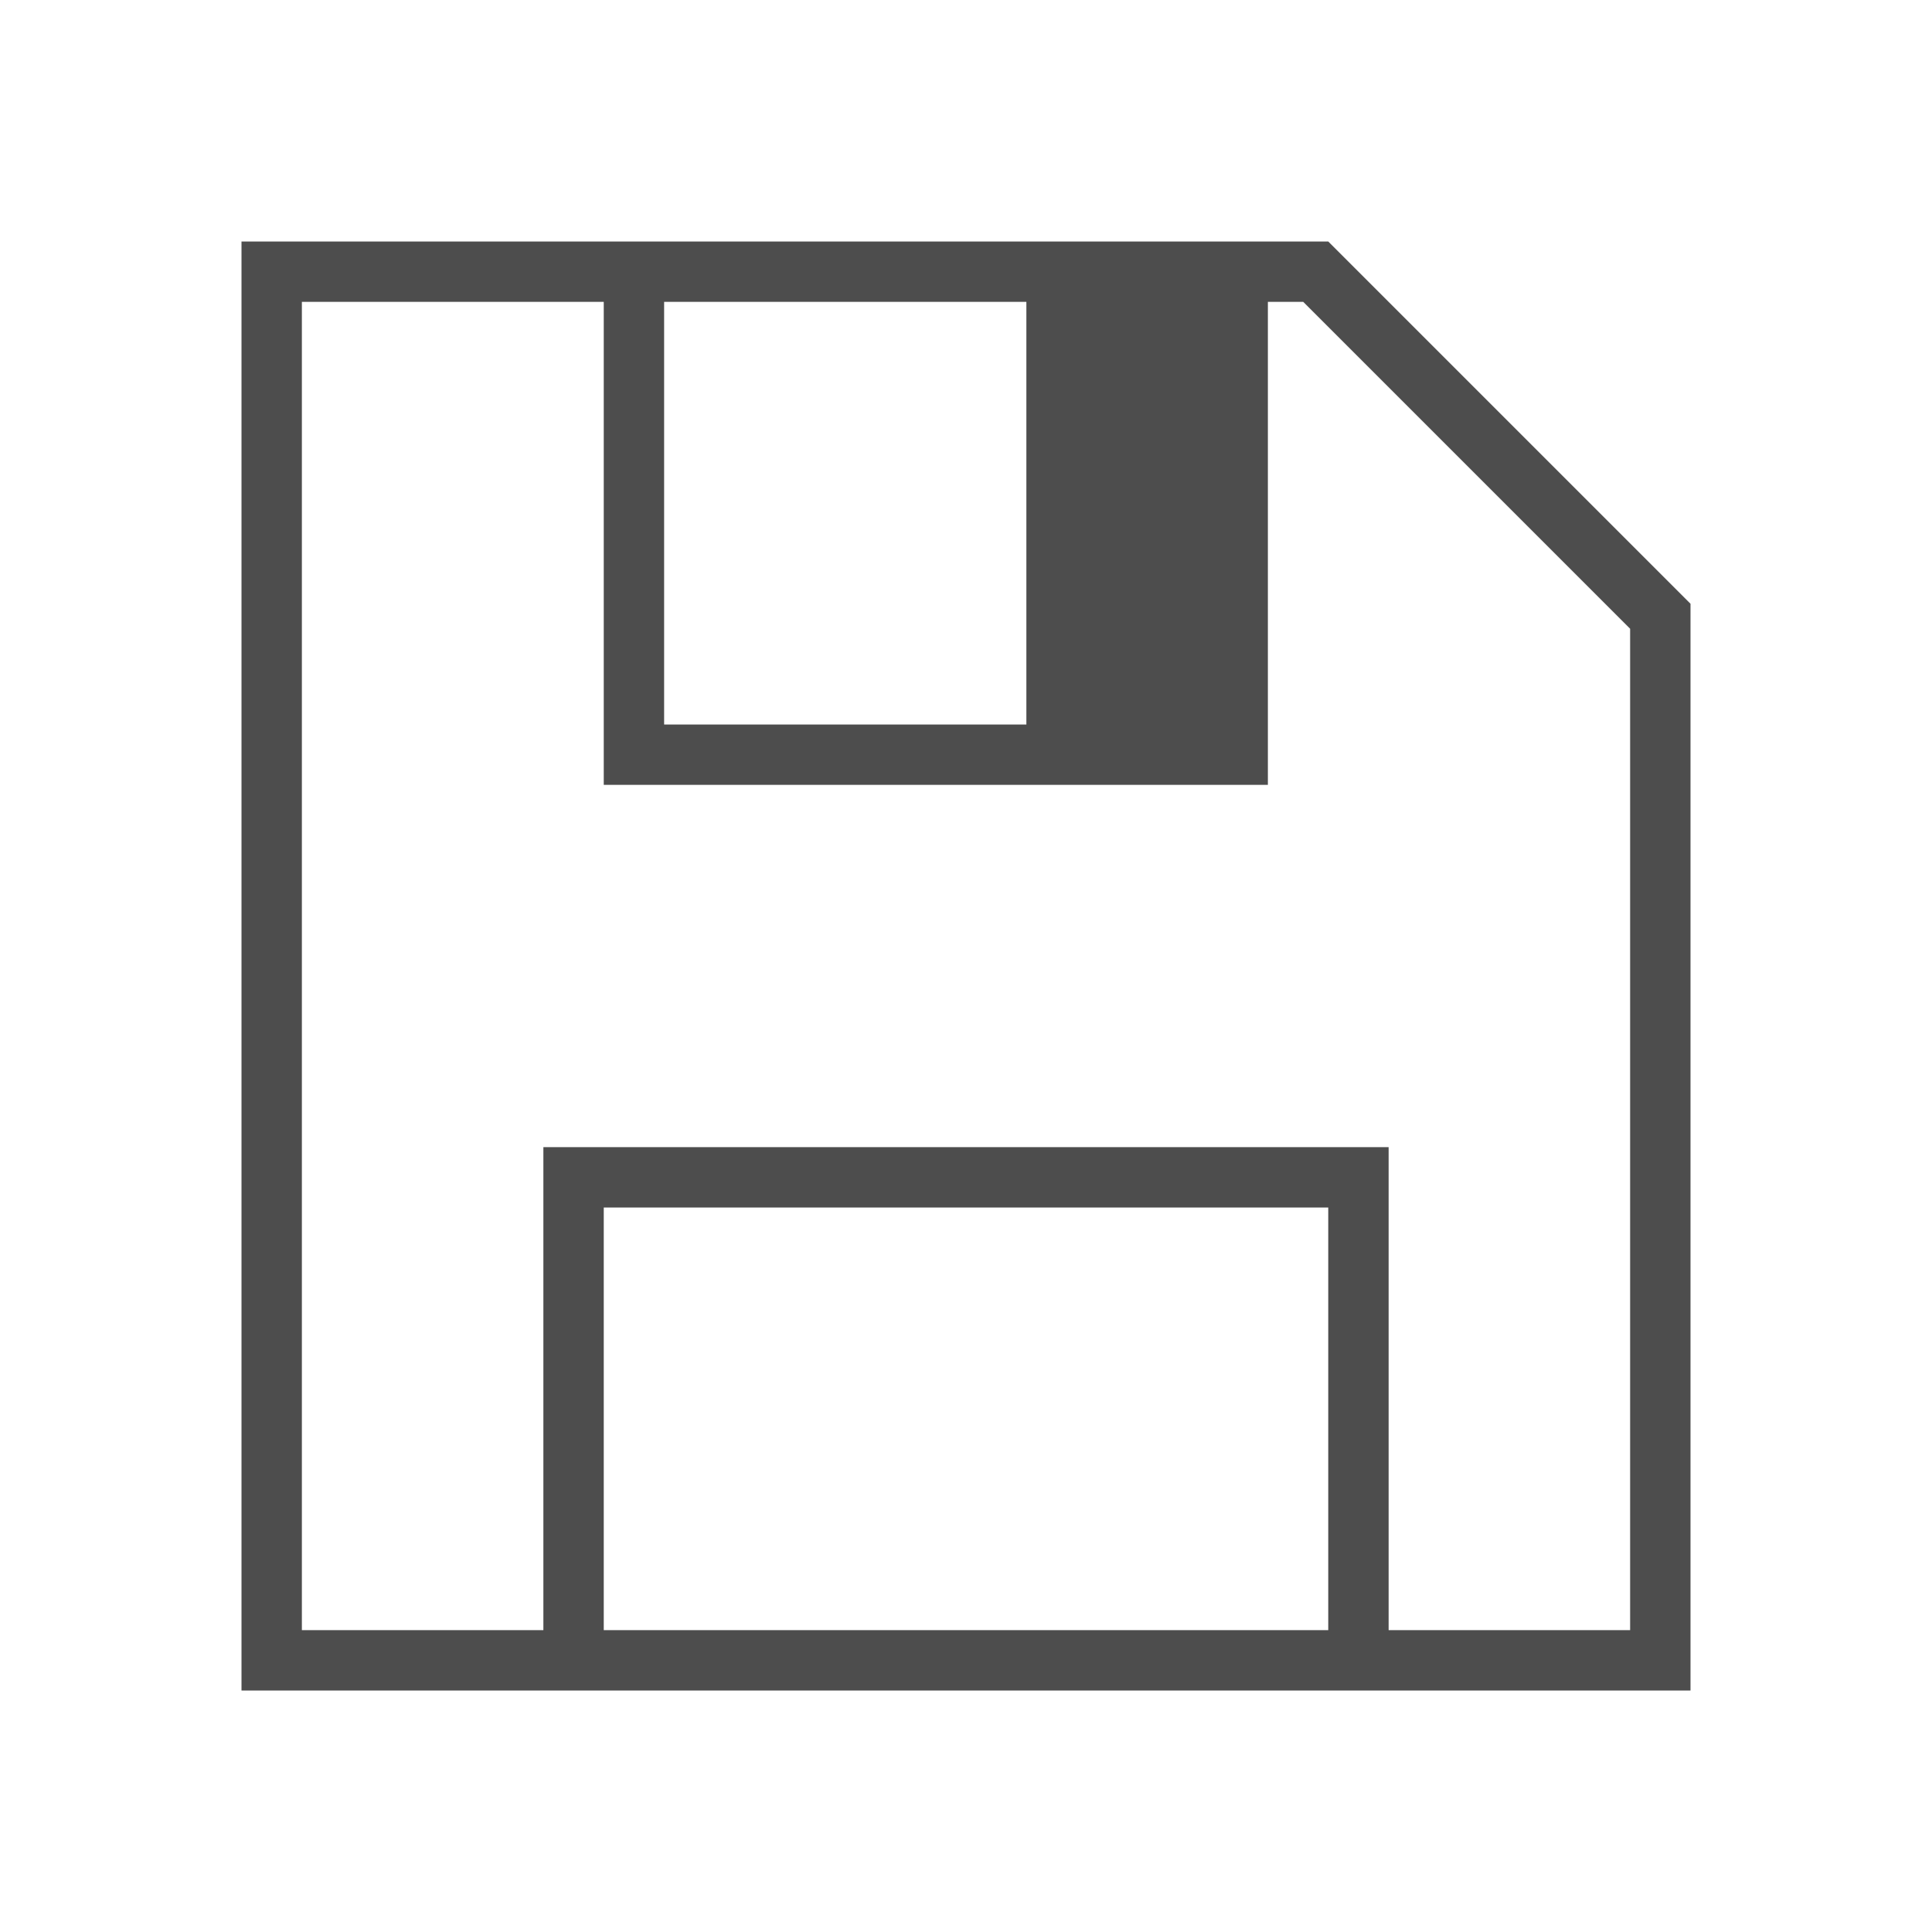
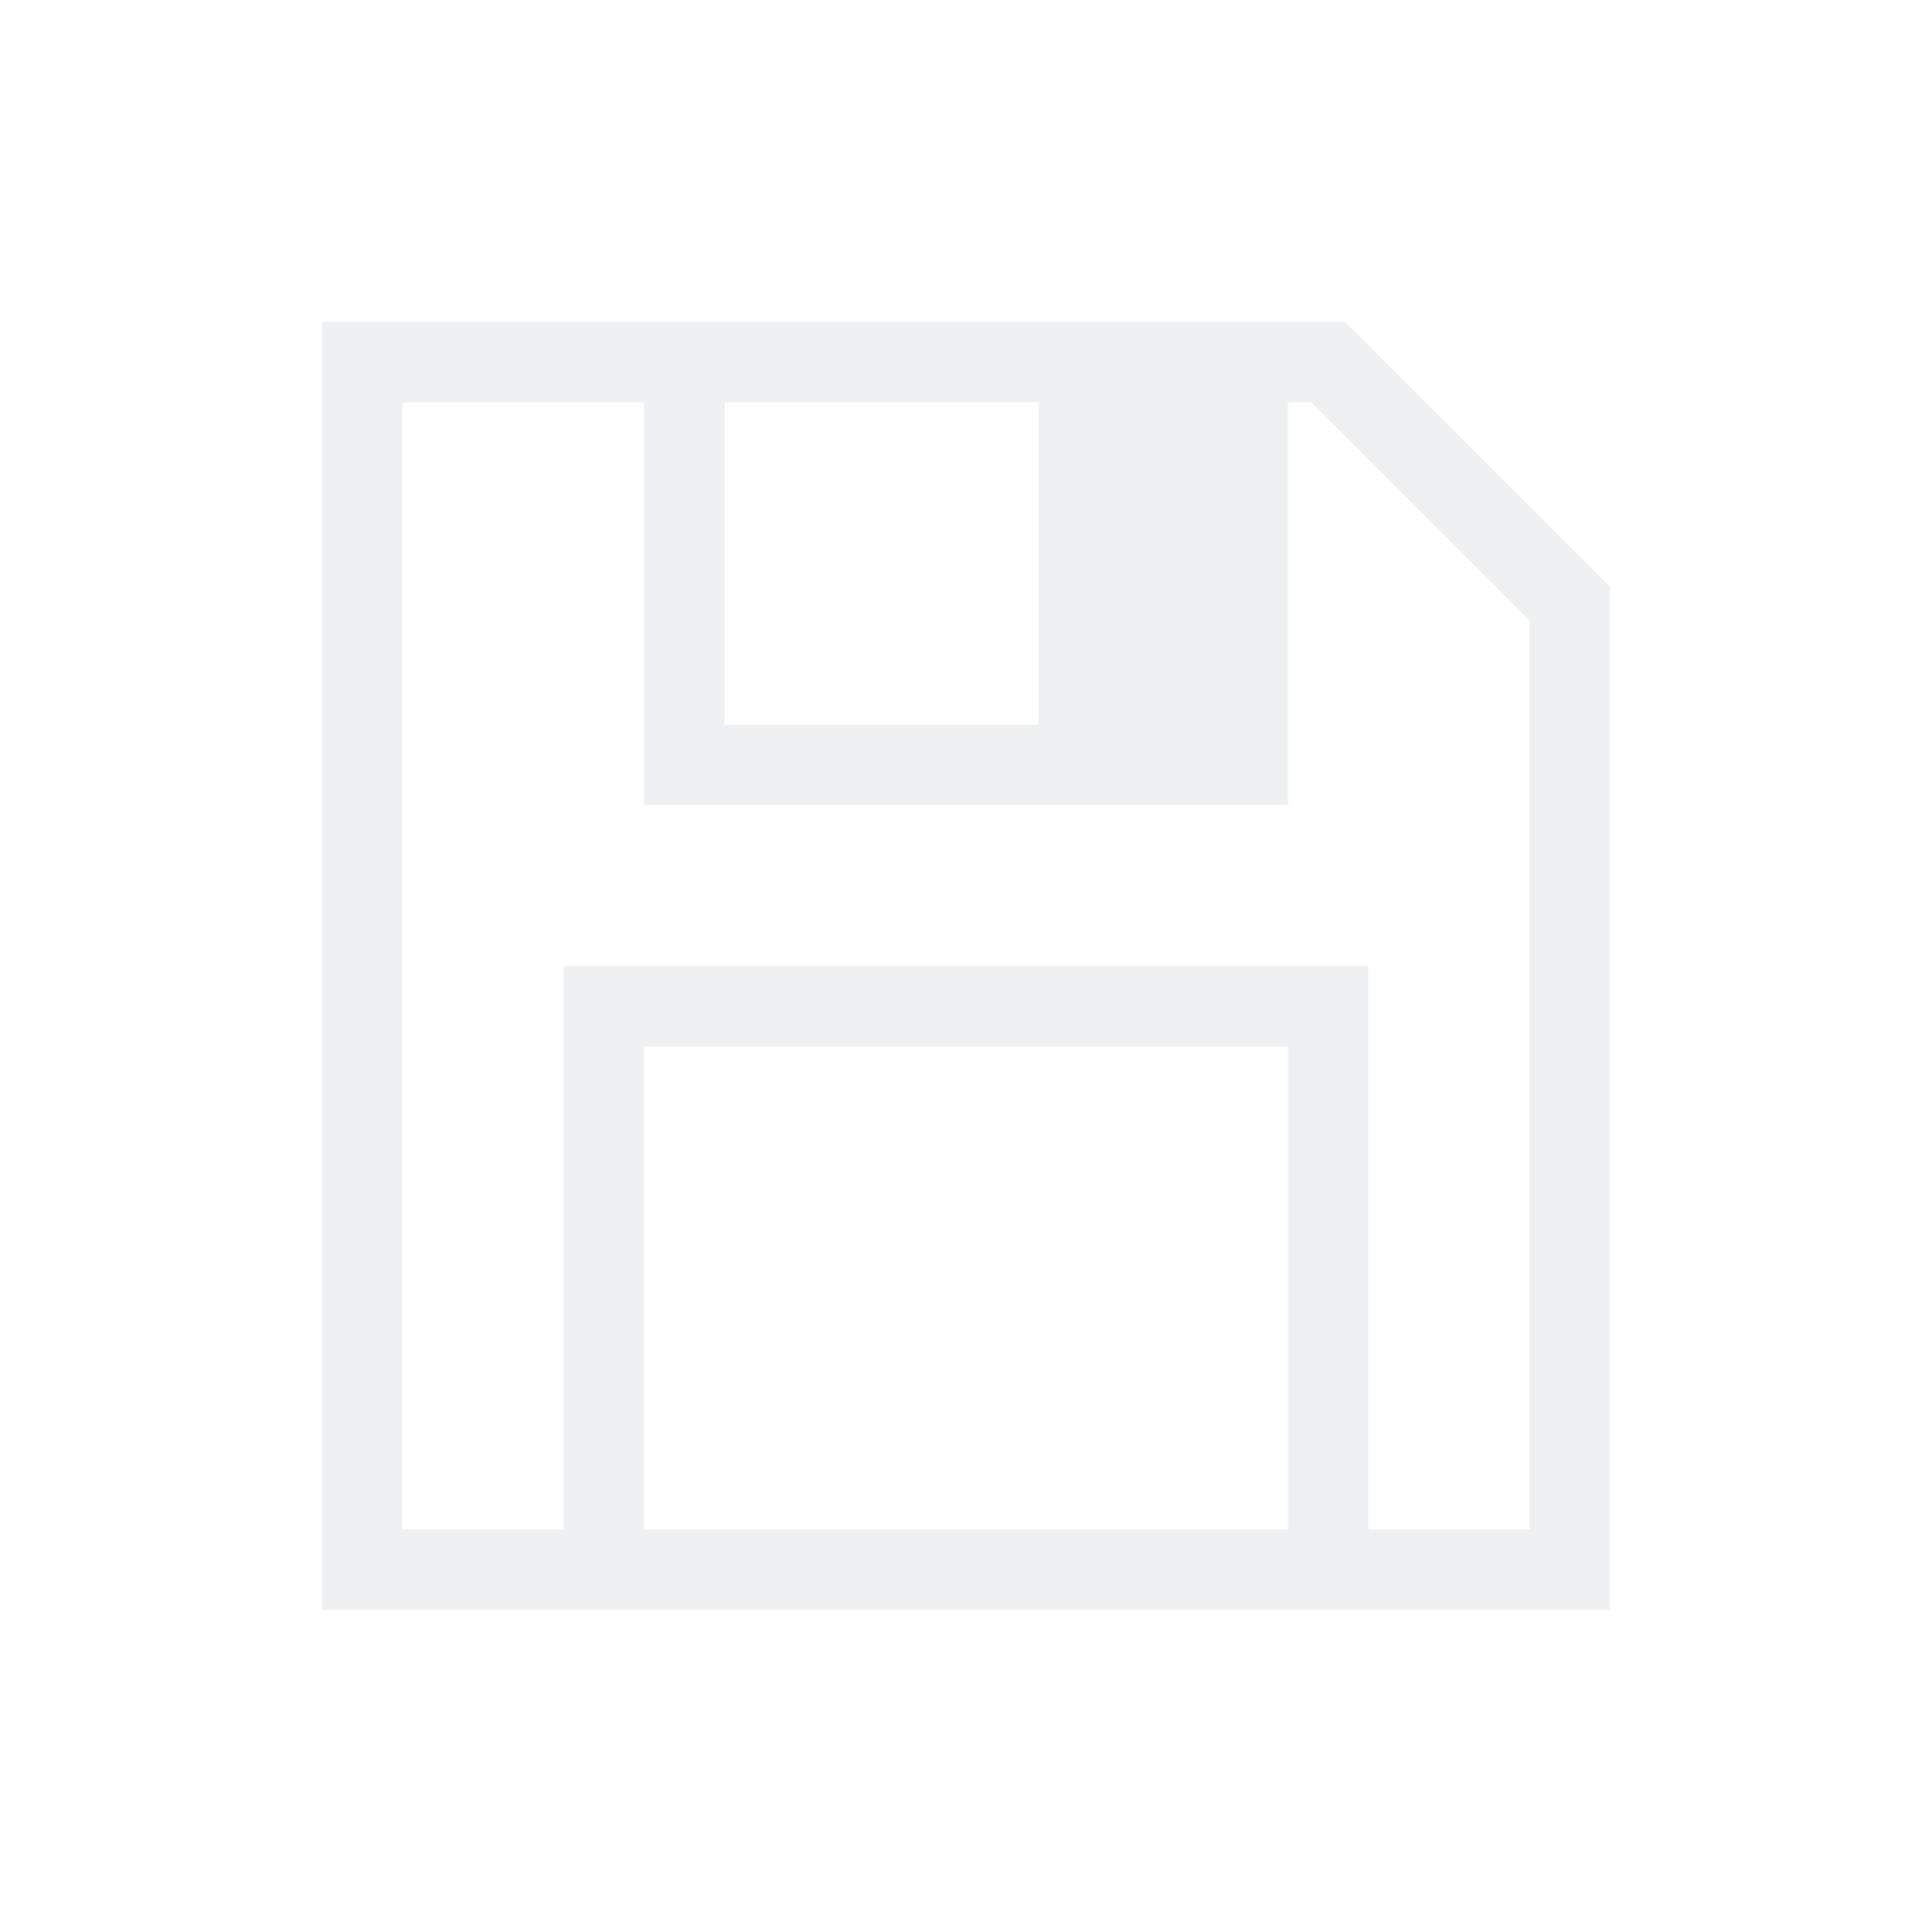
- <svg xmlns="http://www.w3.org/2000/svg" viewBox="0 0 32 32">
+ <svg xmlns="http://www.w3.org/2000/svg" viewBox="0 0 24 24">
  <defs id="defs3051">
    <style type="text/css" id="current-color-scheme">
      .ColorScheme-Text {
-         color:#4d4d4d;
+         color:#eff0f1;
      }
      </style>
  </defs>
-   <path style="fill:currentColor;fill-opacity:1;stroke:none" d="M 4 4 L 4 28 L 9 28 L 23 28 L 28 28 L 28 10 L 27 9 L 23 5 L 22 4 L 21 4 L 10 4 L 4 4 z M 5 5 L 10 5 L 10 13 L 21 13 L 21 5 L 21.586 5 L 27 10.414 L 27 27 L 23 27 L 23 19 L 9 19 L 9 27 L 5 27 L 5 5 z M 11 5 L 17 5 L 17 12 L 11 12 L 11 5 z M 10 20 L 22 20 L 22 27 L 10 27 L 10 20 z " id="path60" class="ColorScheme-Text" />
+   <path style="fill:currentColor;fill-opacity:1;stroke:none" d="M 3 2.998 L 3 3 L 3 4 L 3 19 L 4 19 L 19 19 L 19 18 L 19 7 L 19 6.301 L 18.992 6.301 L 19 6.291 L 15.707 2.998 L 15.699 3.008 L 15.699 2.998 L 15 2.998 L 3 2.998 z M 4 4 L 7 4 L 7 8 L 7 9 L 15 9 L 15 8 L 15 4 L 15.293 4 L 18 6.707 L 18 7 L 18 18 L 16 18 L 16 11 L 15 11 L 7 11 L 6 11 L 6 18 L 4 18 L 4 4 z M 8 4 L 11.9 4 L 11.9 8 L 8 8 L 8 4 z M 7 12 L 15 12 L 15 18 L 7 18 L 7 12 z " class="ColorScheme-Text" transform="translate(1,1)" />
</svg>
